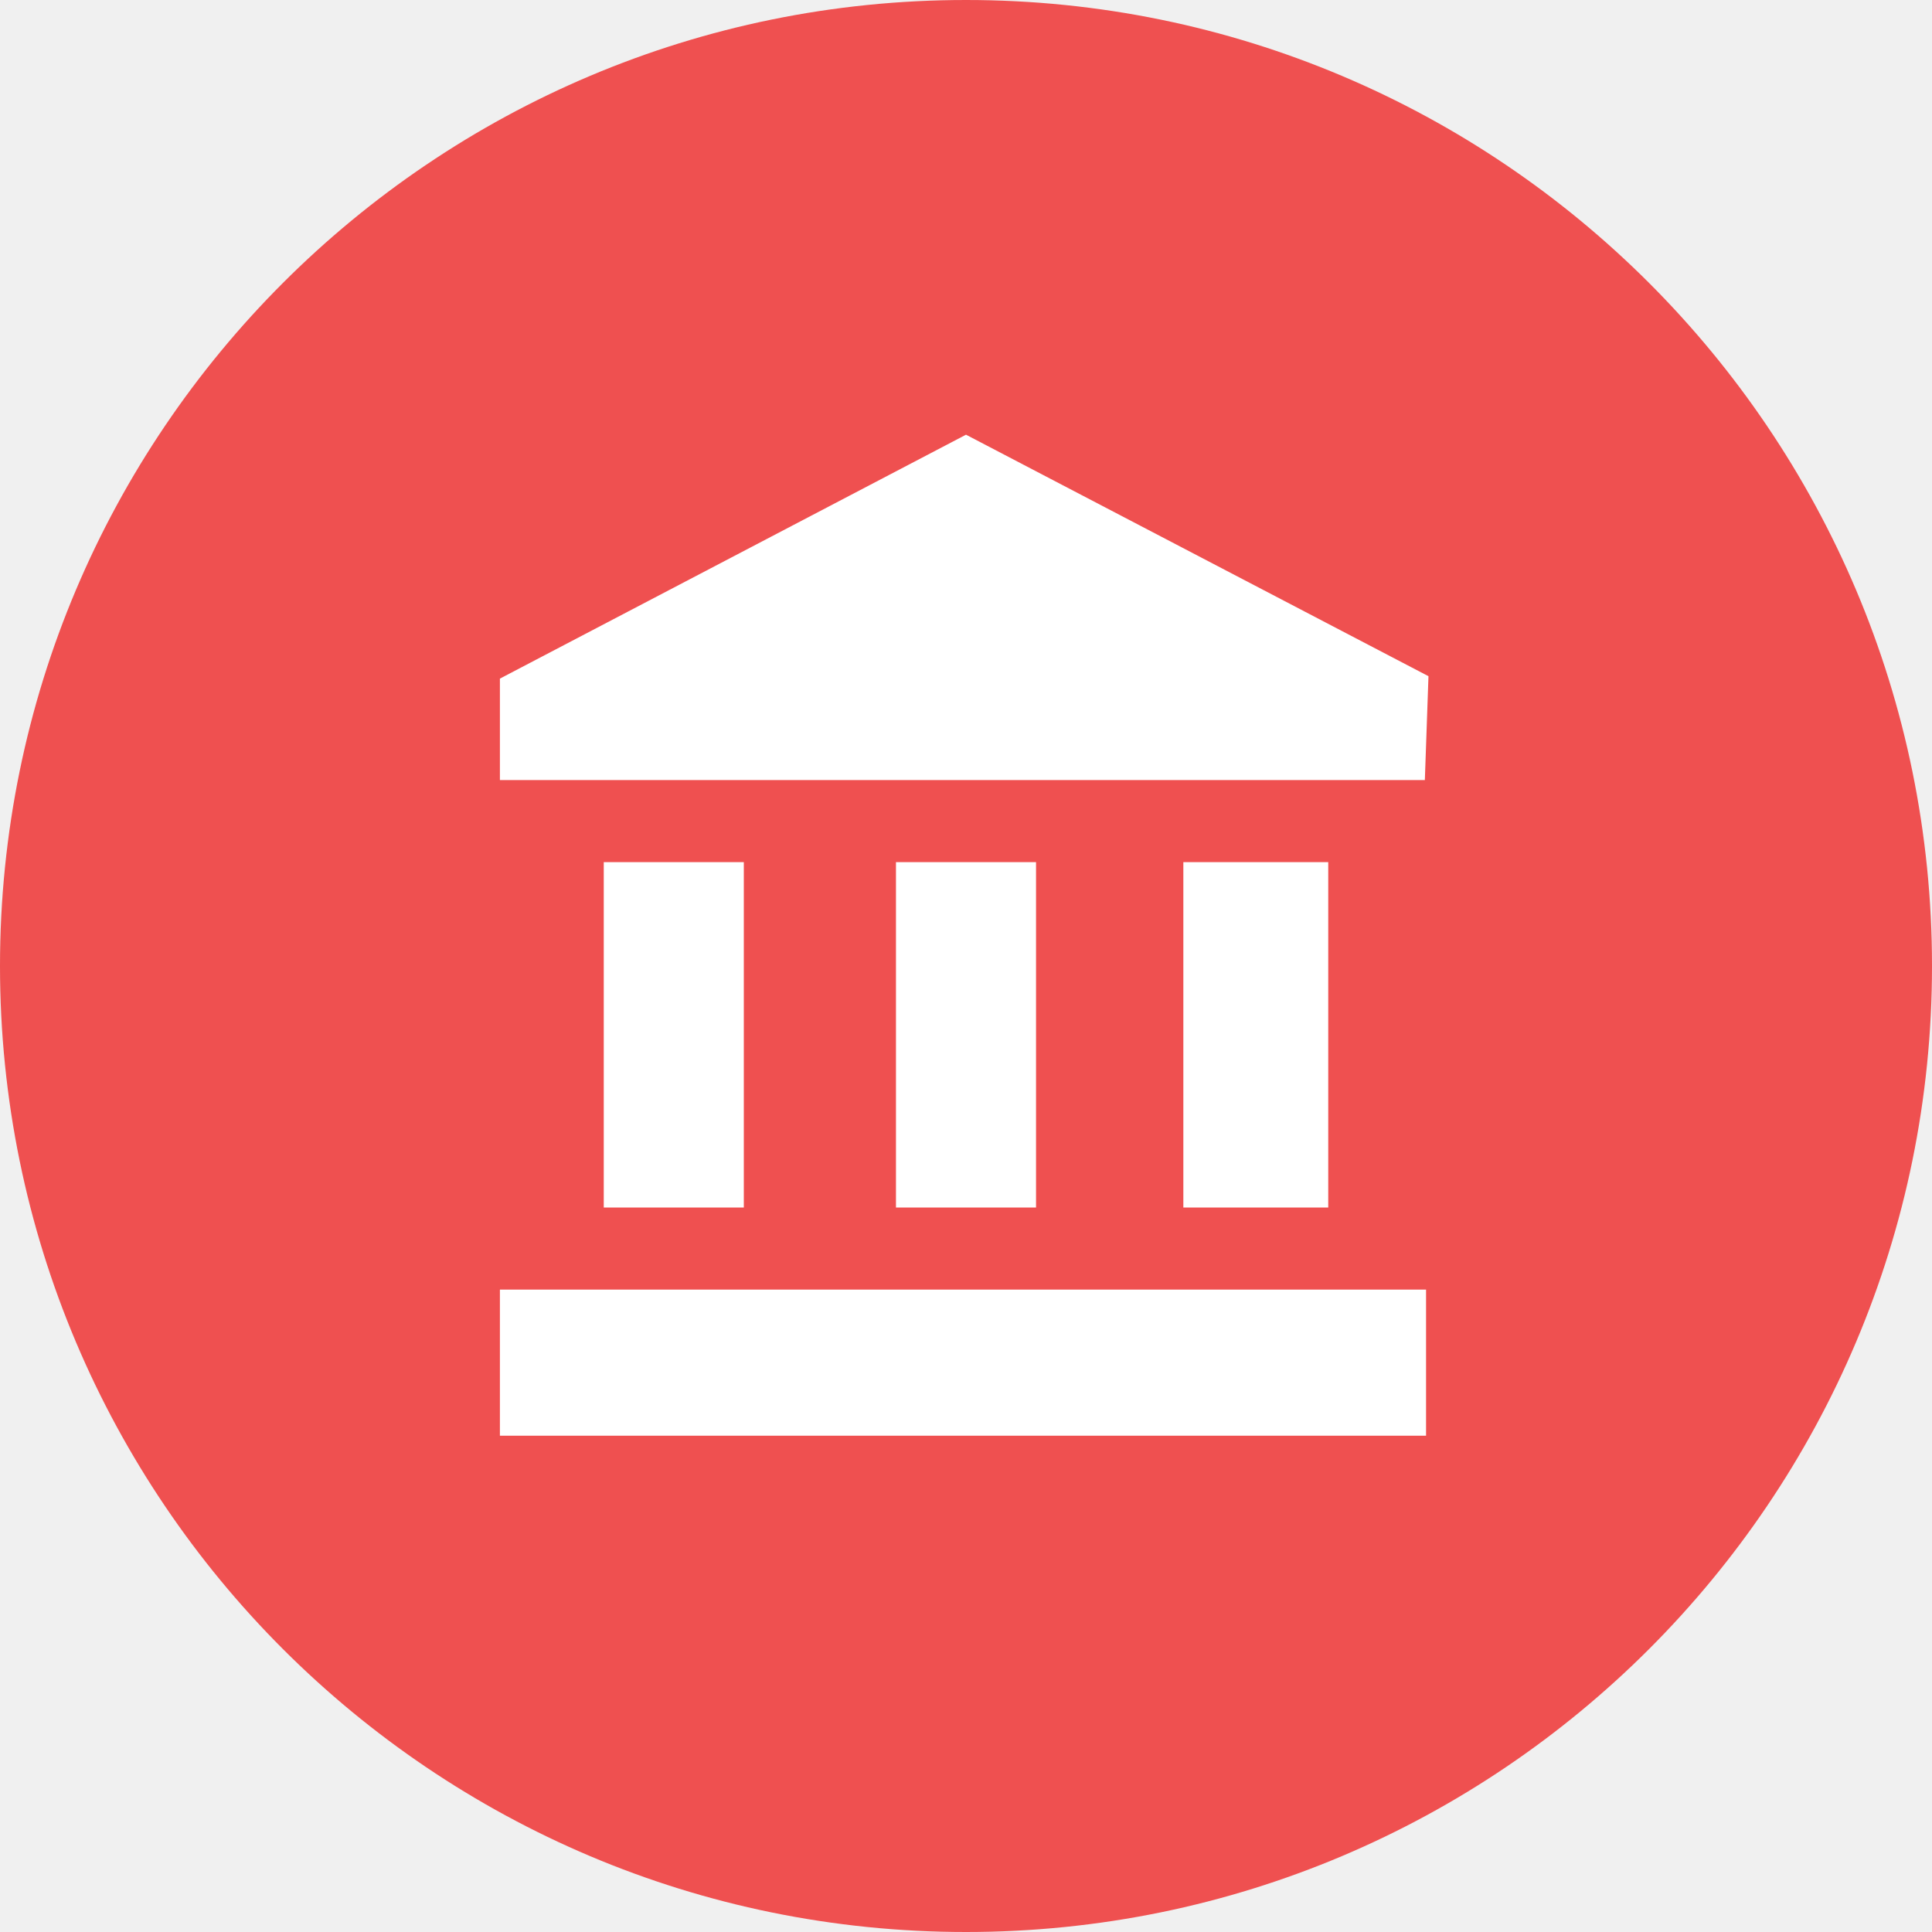
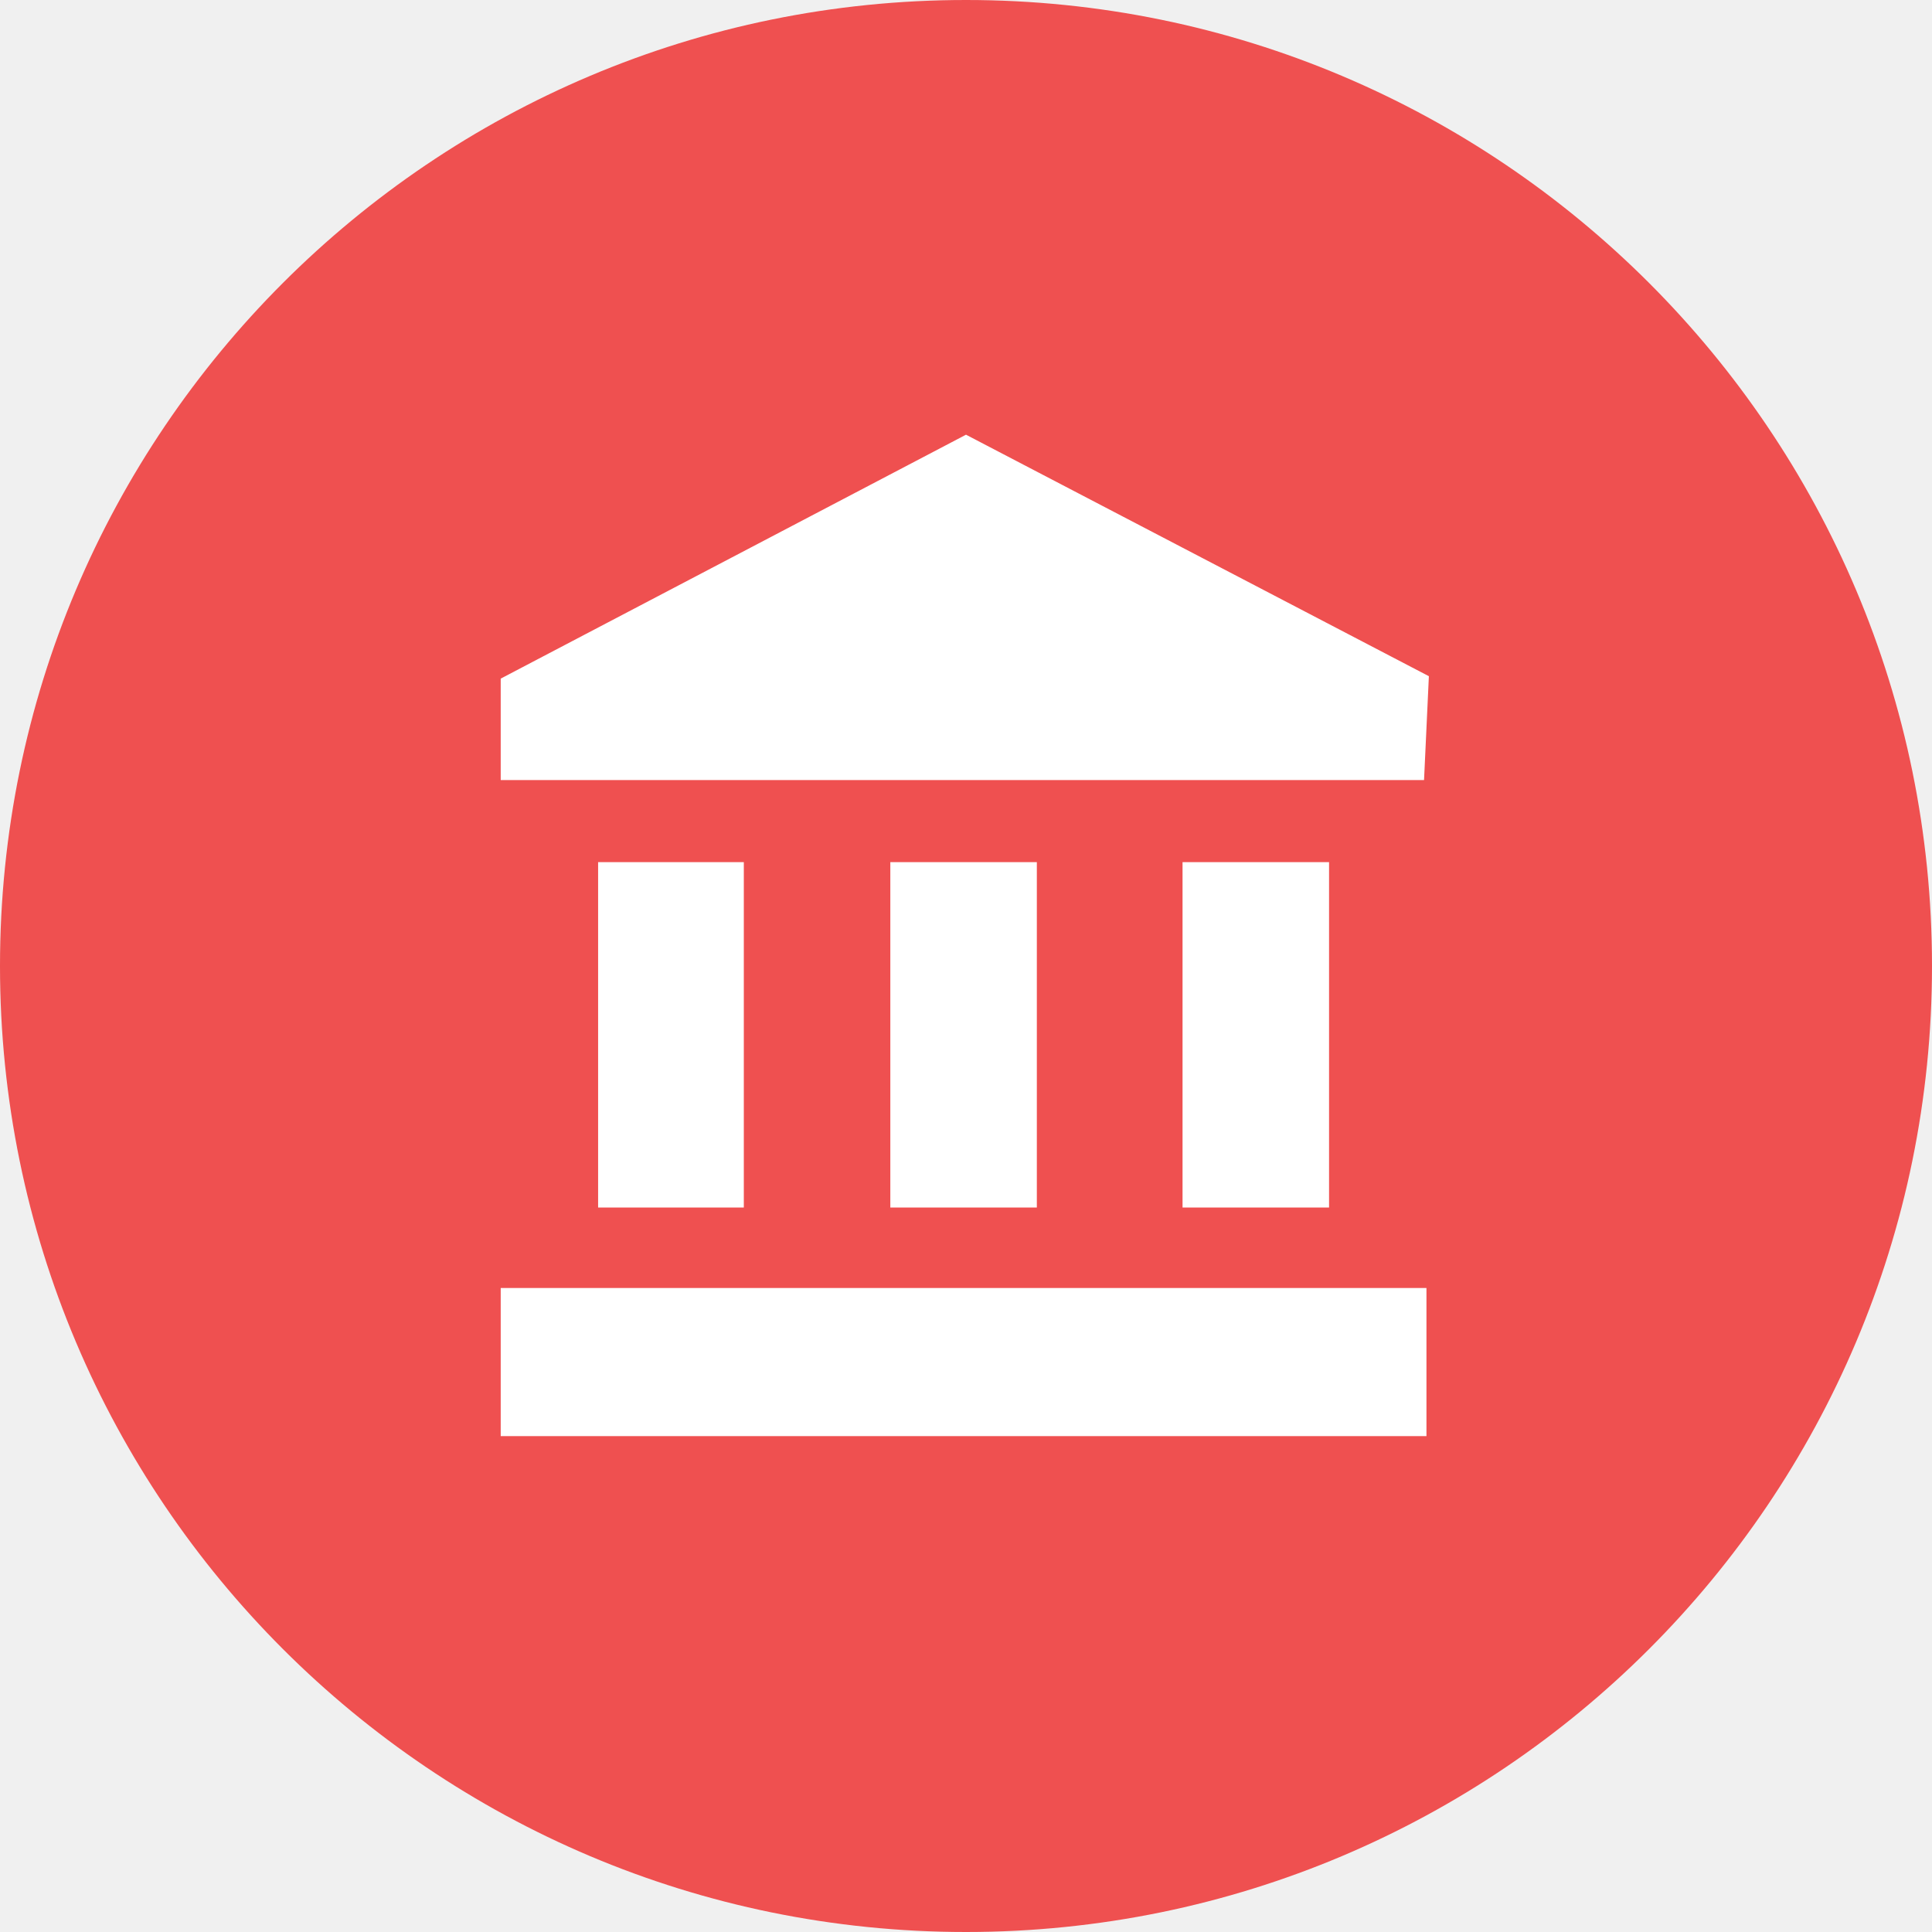
- <svg xmlns="http://www.w3.org/2000/svg" viewBox="0 0 16 16">
+ <svg xmlns="http://www.w3.org/2000/svg" viewBox="0 0 24 24">
  <defs>
    <style>.cls-1{fill:#fff;}.cls-2{fill:#ef5050;}</style>
  </defs>
  <g id="Layer_2" data-name="Layer 2">
    <g id="Layer_1-2" data-name="Layer 1">
-       <circle class="cls-1" cx="8" cy="8" r="7.5" />
-       <path class="cls-2" d="M8,0a8,8,0,1,0,8,8A8,8,0,0,0,8,0Zm3.81,11.89H4.14V10.68h7.67ZM5,10V7.14H6.16V10Zm2.42,0V7.14H8.58V10ZM9.8,10V7.14H11V10Zm2-3.54H4.14V5.62L8,3.6l3.83,2Z" />
+       <circle class="cls-1" cx="12" cy="12" r="11.25" />
+       <path class="cls-2" d="M12,0A12,12,0,1,0,24,12,12,12,0,0,0,12,0Zm5.72,17.84H6.22V16h11.5ZM7.43,15V10.71H9.24V15Zm3.63,0V10.71h1.82V15Zm3.63,0V10.71h1.82V15Zm3-5.31H6.22V8.43L12,5.4l5.75,3Z" />
    </g>
  </g>
</svg>
